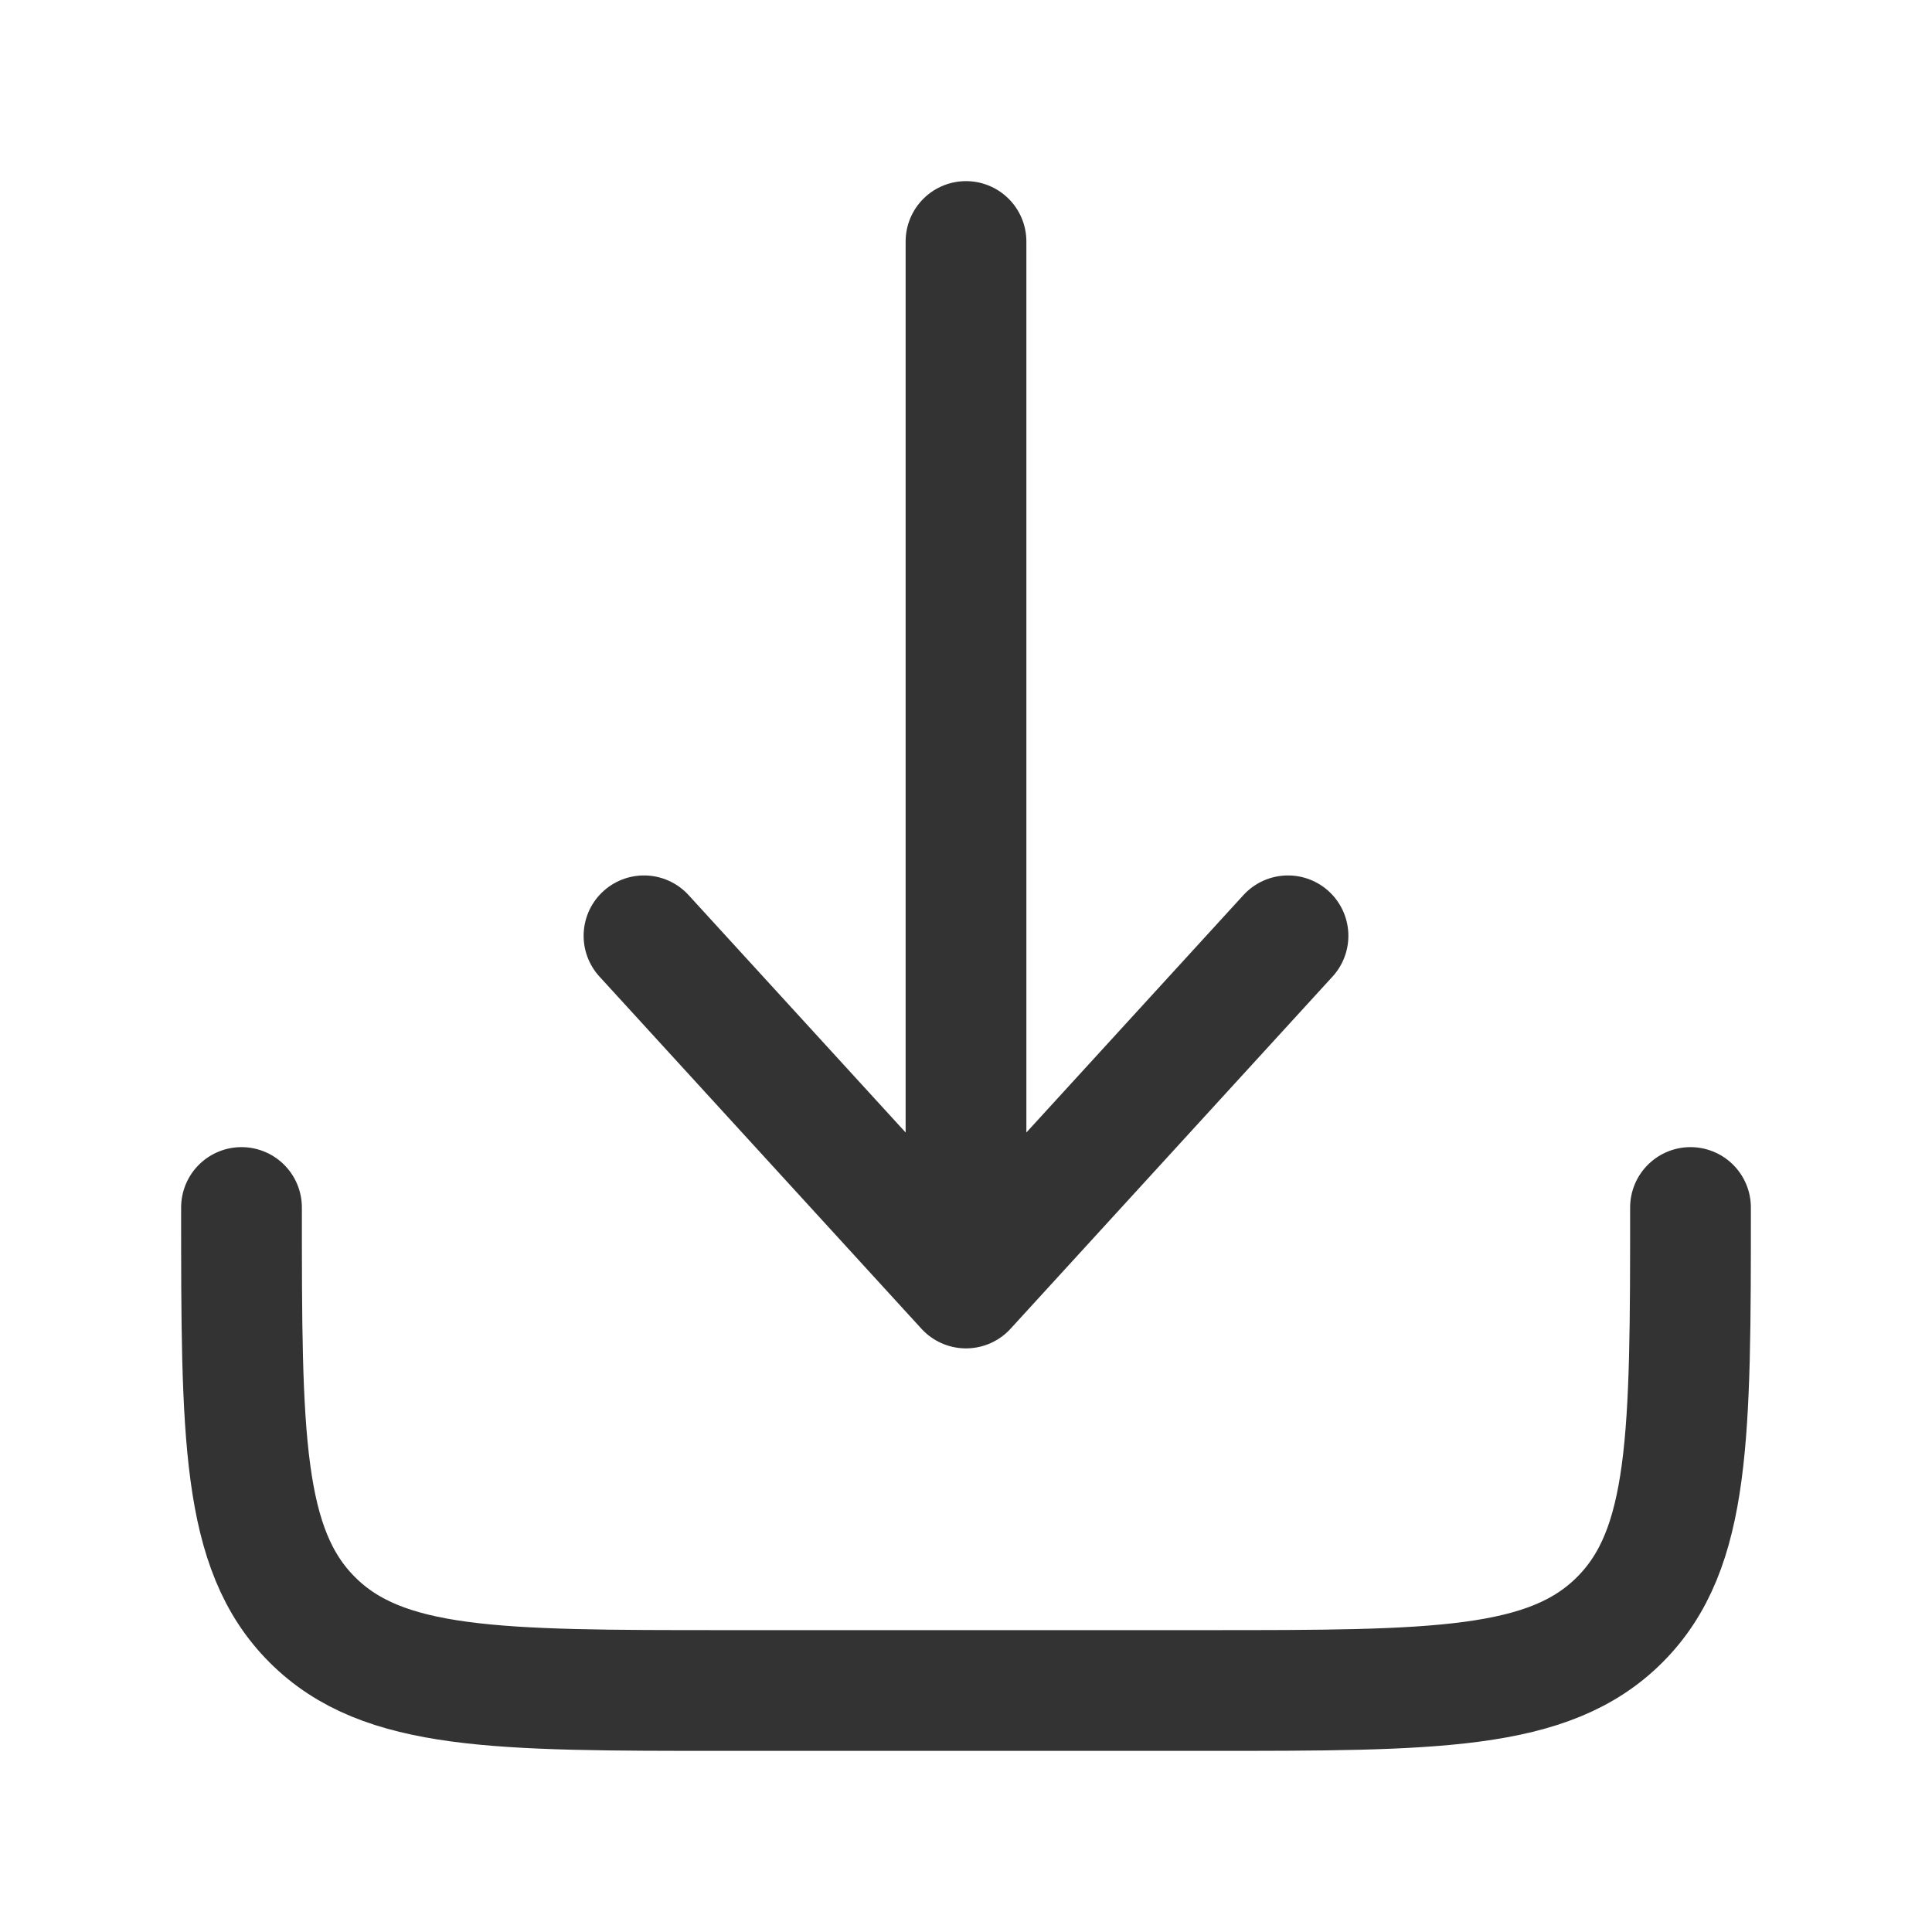
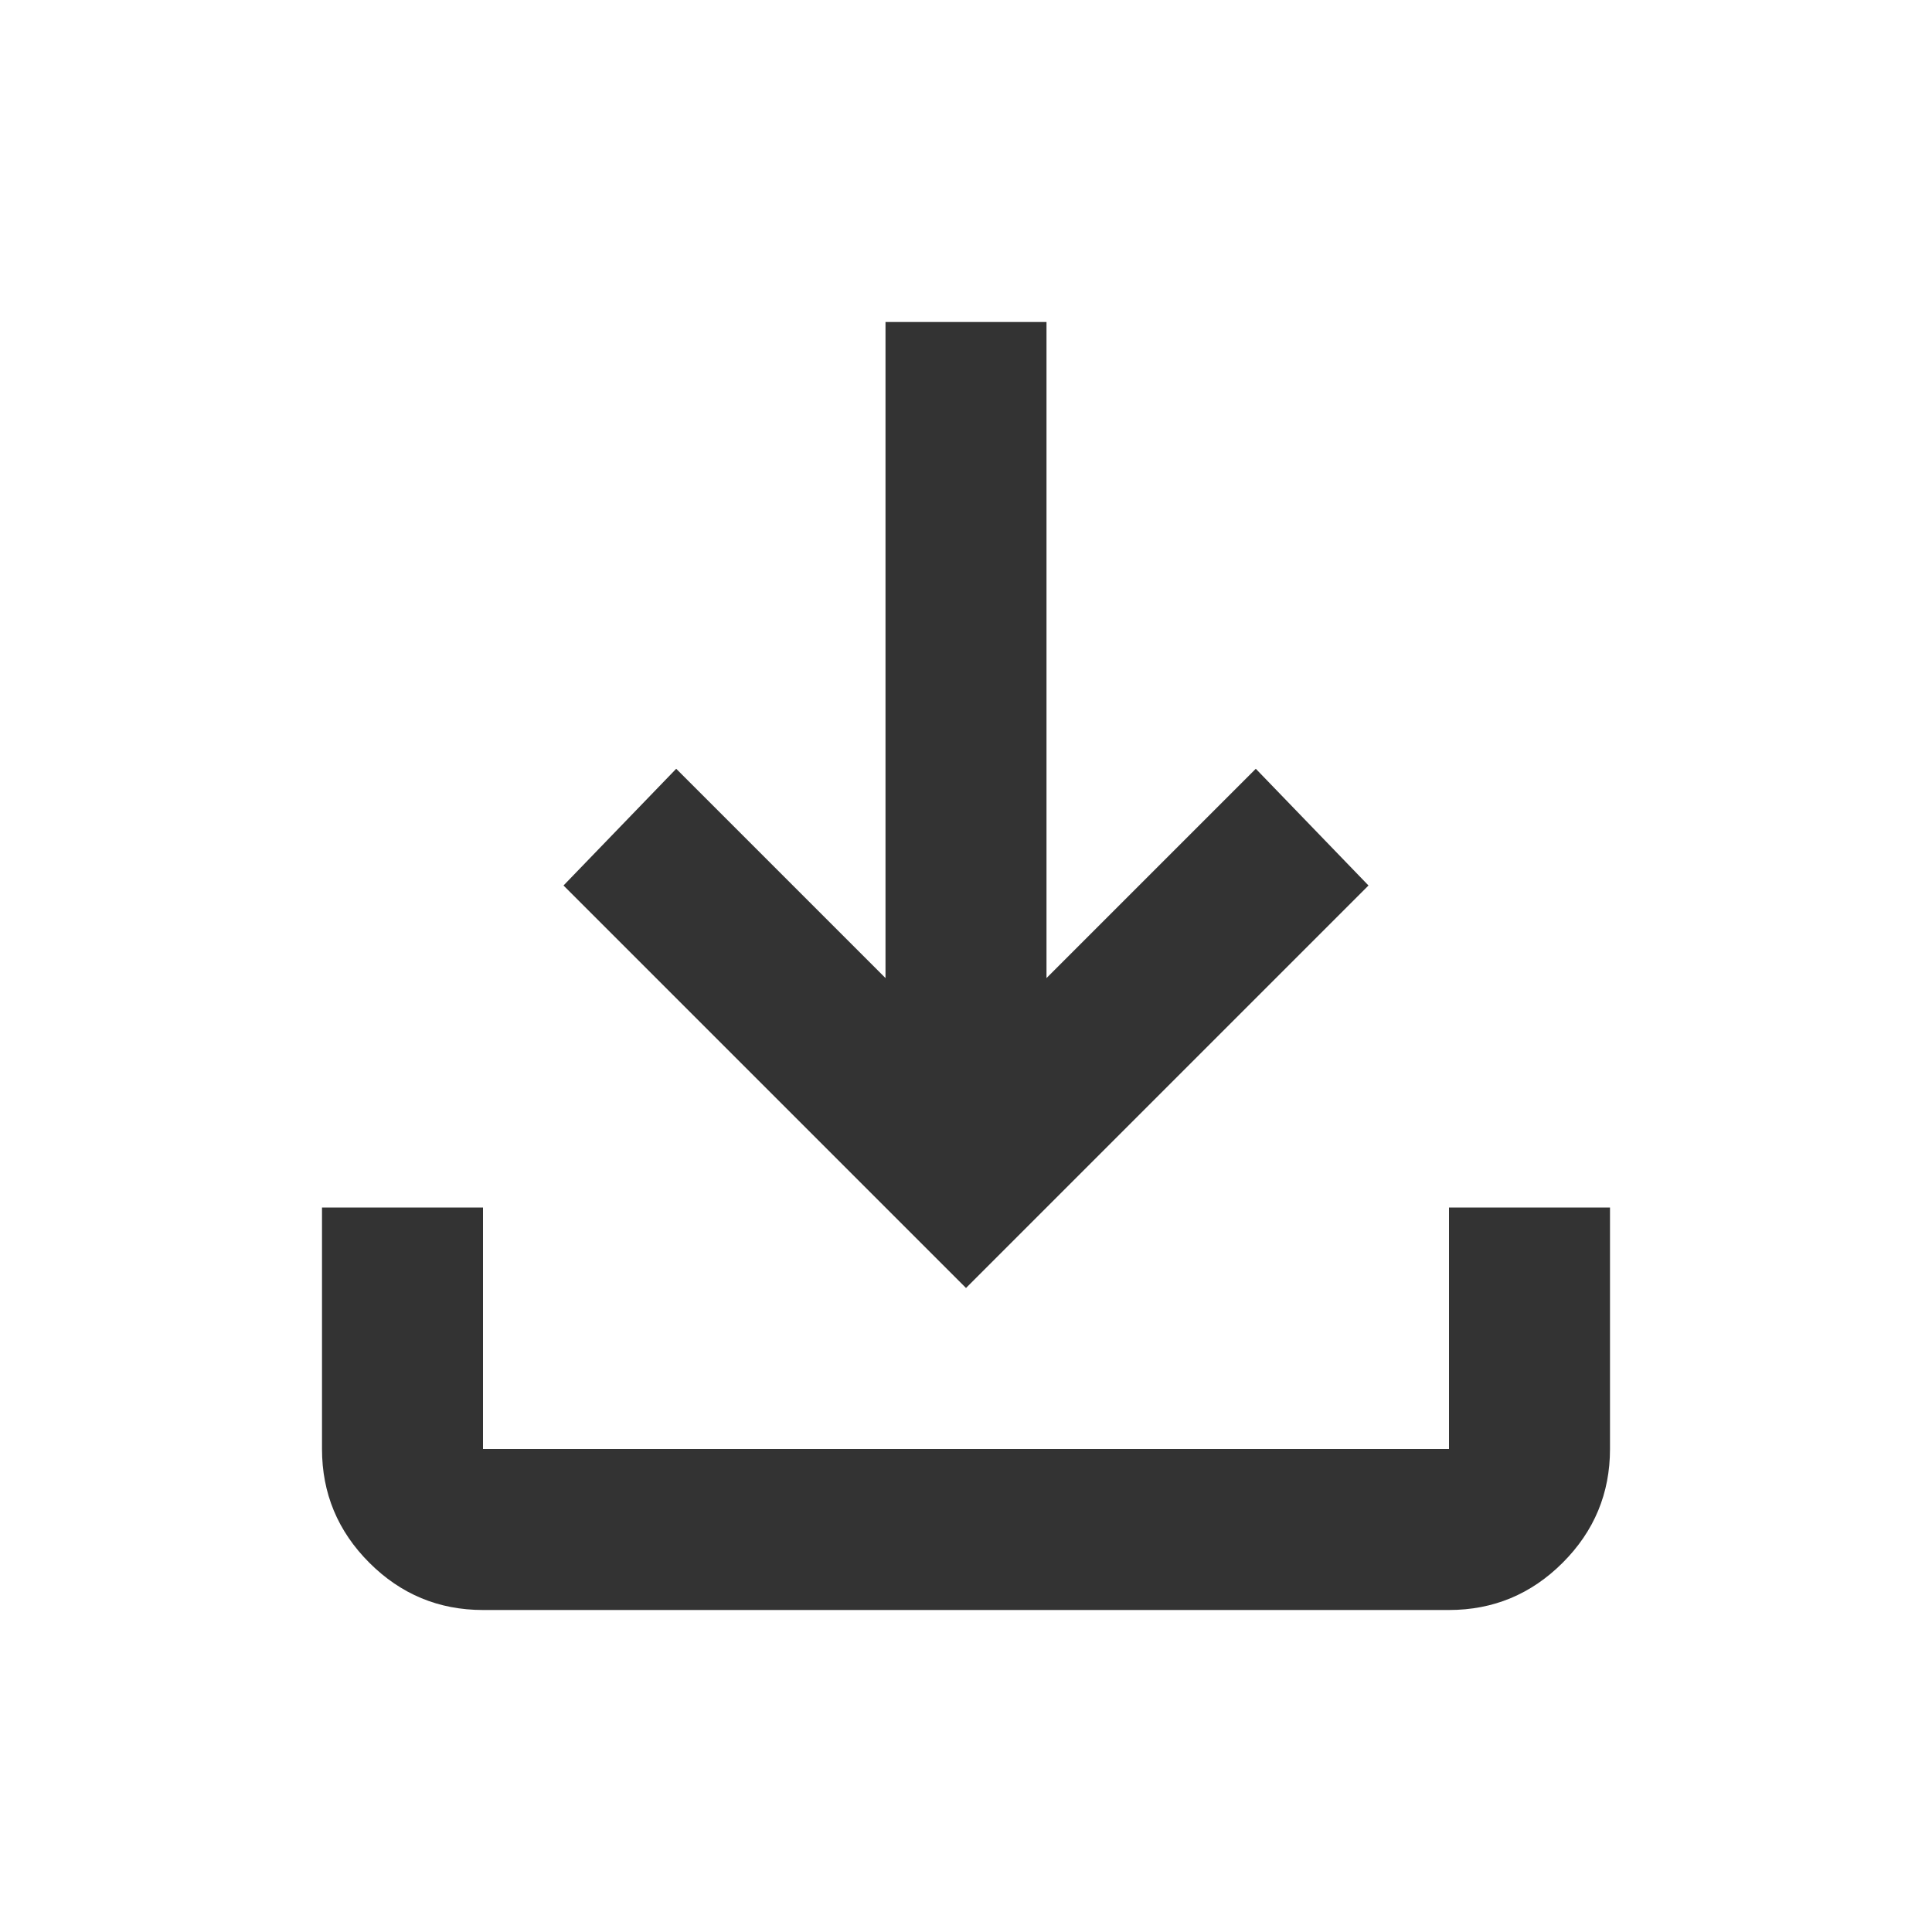
- <svg xmlns="http://www.w3.org/2000/svg" width="800px" height="800px" viewBox="0 0 24 24" fill="none">
-   <path d="M3 15C3 17.828 3 19.243 3.879 20.121C4.757 21 6.172 21 9 21H15C17.828 21 19.243 21 20.121 20.121C21 19.243 21 17.828 21 15" stroke="#333333" stroke-width="1.5" stroke-linecap="round" stroke-linejoin="round" />
-   <path d="M12 3V16M12 16L16 11.625M12 16L8 11.625" stroke="#333333" stroke-width="1.5" stroke-linecap="round" stroke-linejoin="round" />
+ <svg xmlns="http://www.w3.org/2000/svg" height="24px" viewBox="0 -960 960 960" width="24px" fill="#333333">
+   <path d="M480-320 280-520l56-58 104 104v-326h80v326l104-104 56 58-200 200ZM240-160q-33 0-56.5-23.5T160-240v-120h80v120h480v-120h80v120q0 33-23.5 56.5T720-160H240Z" />
</svg>
